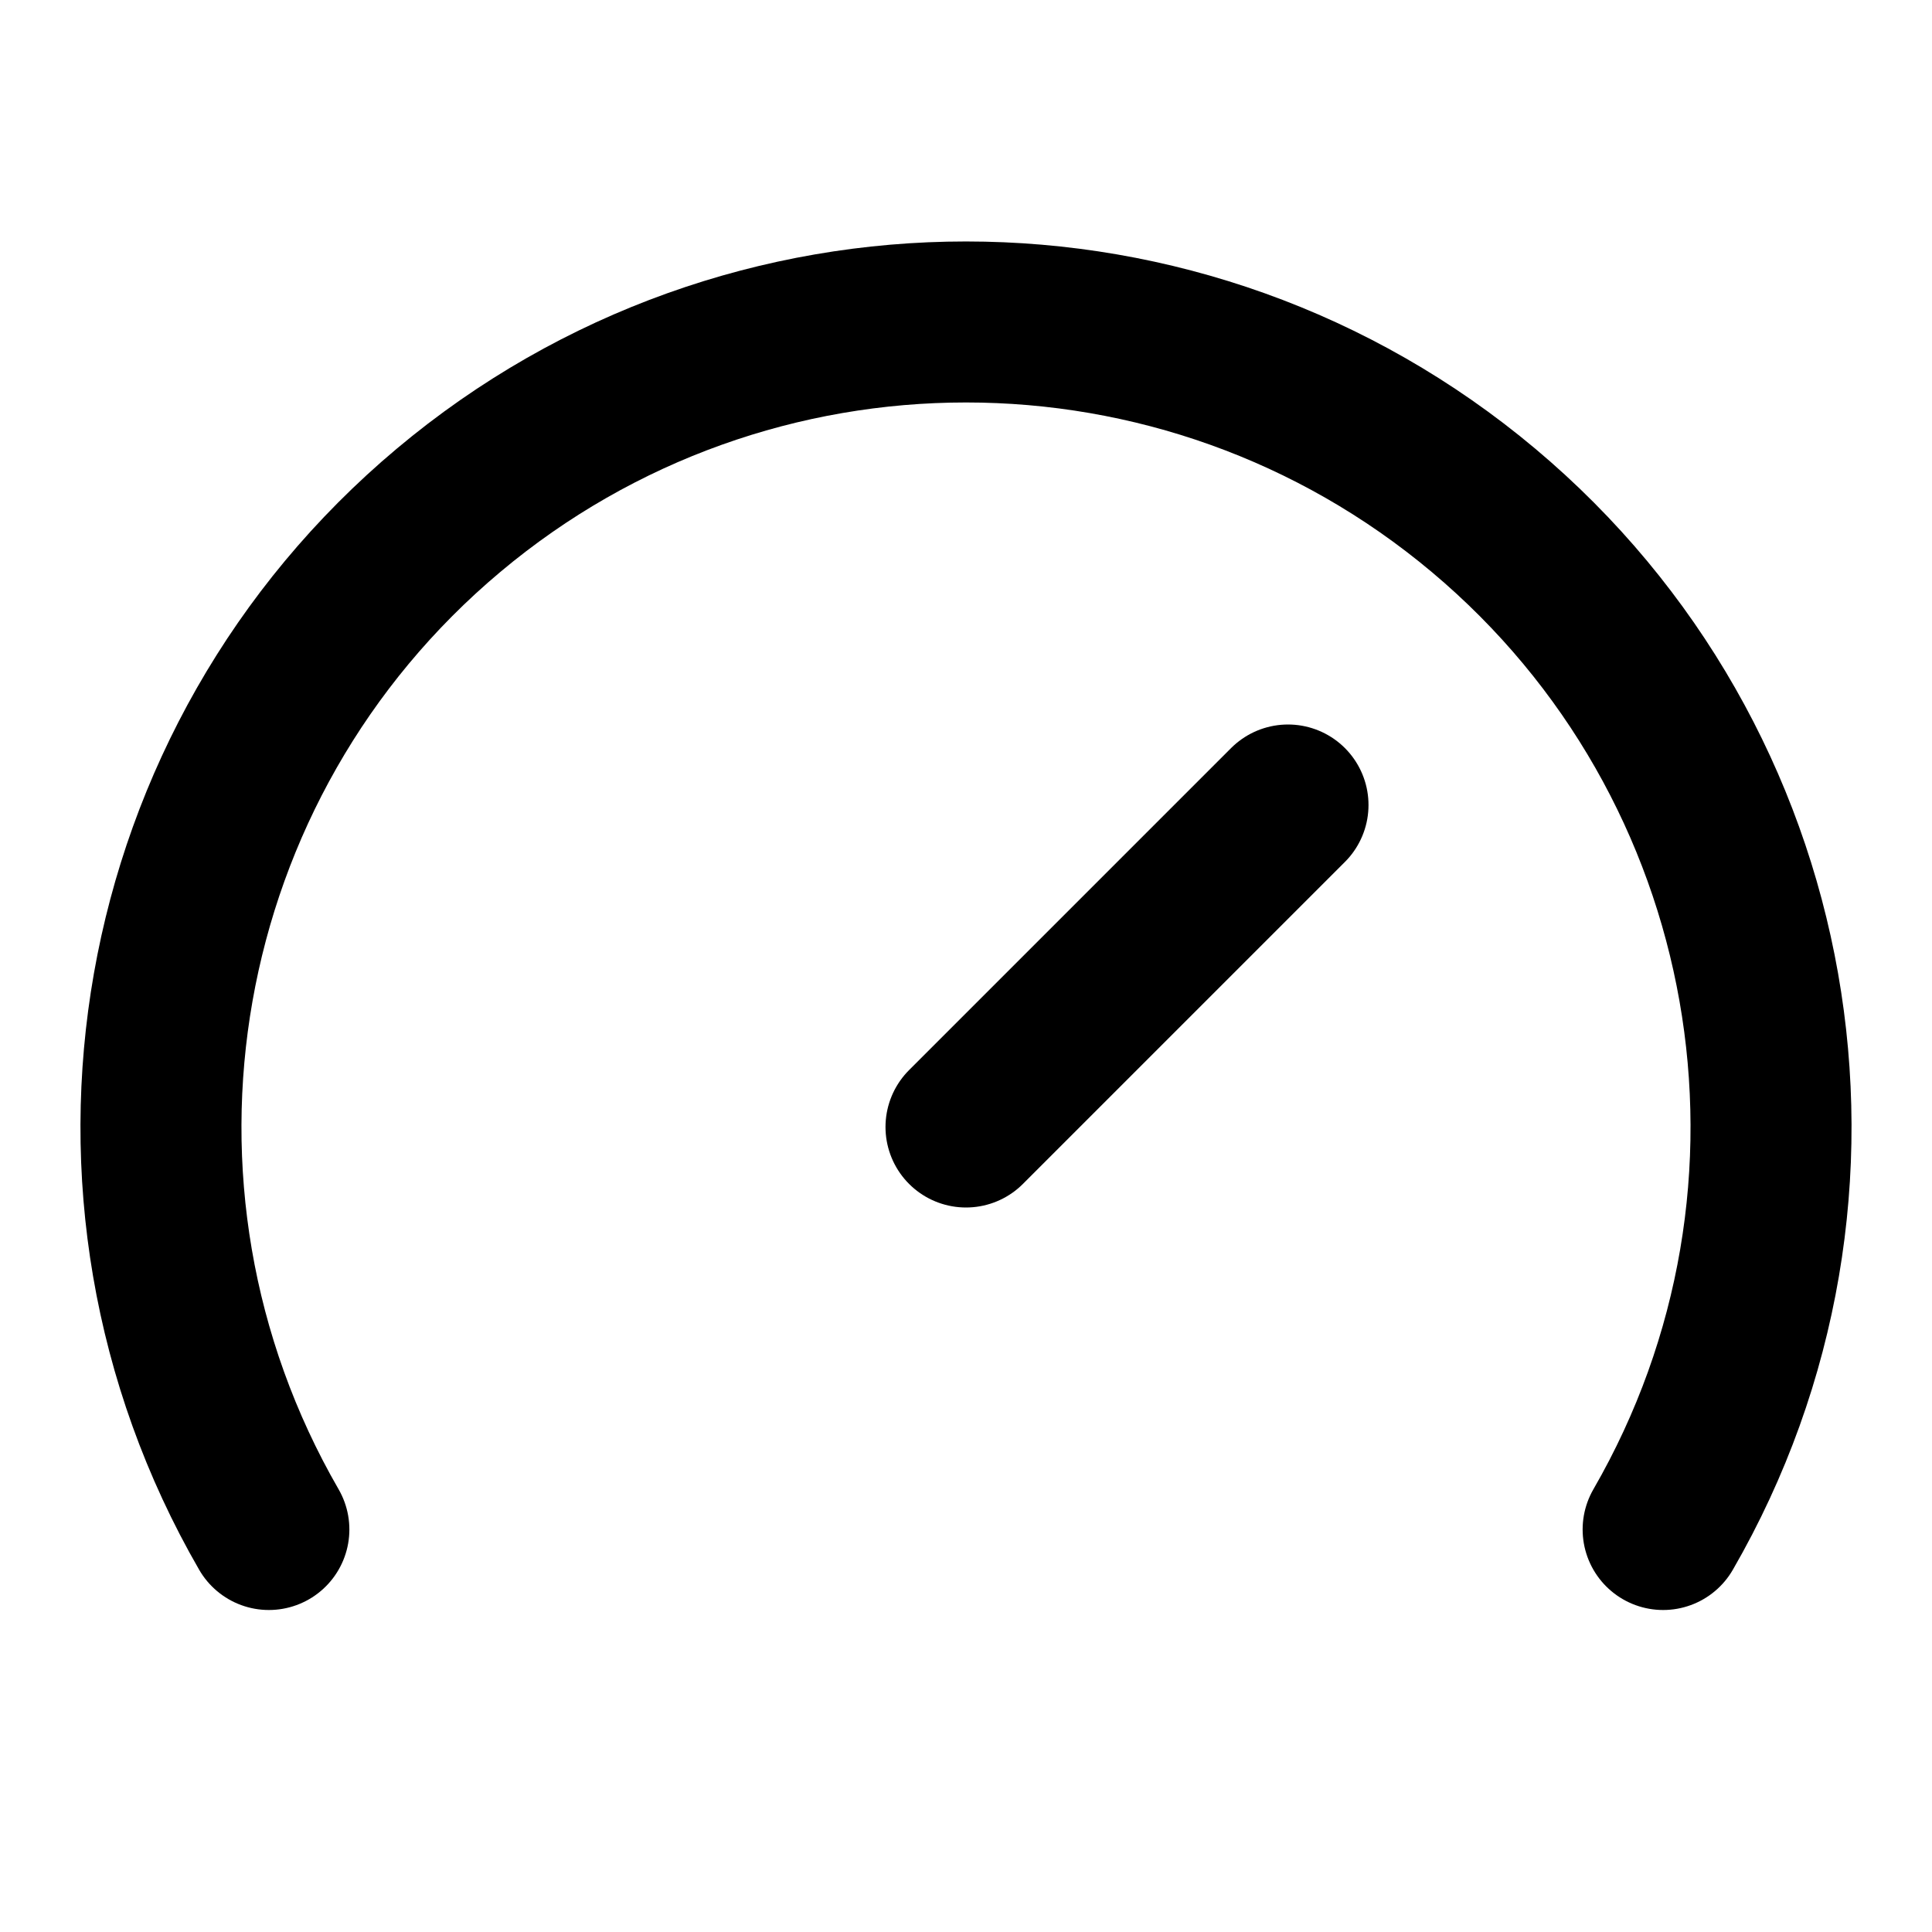
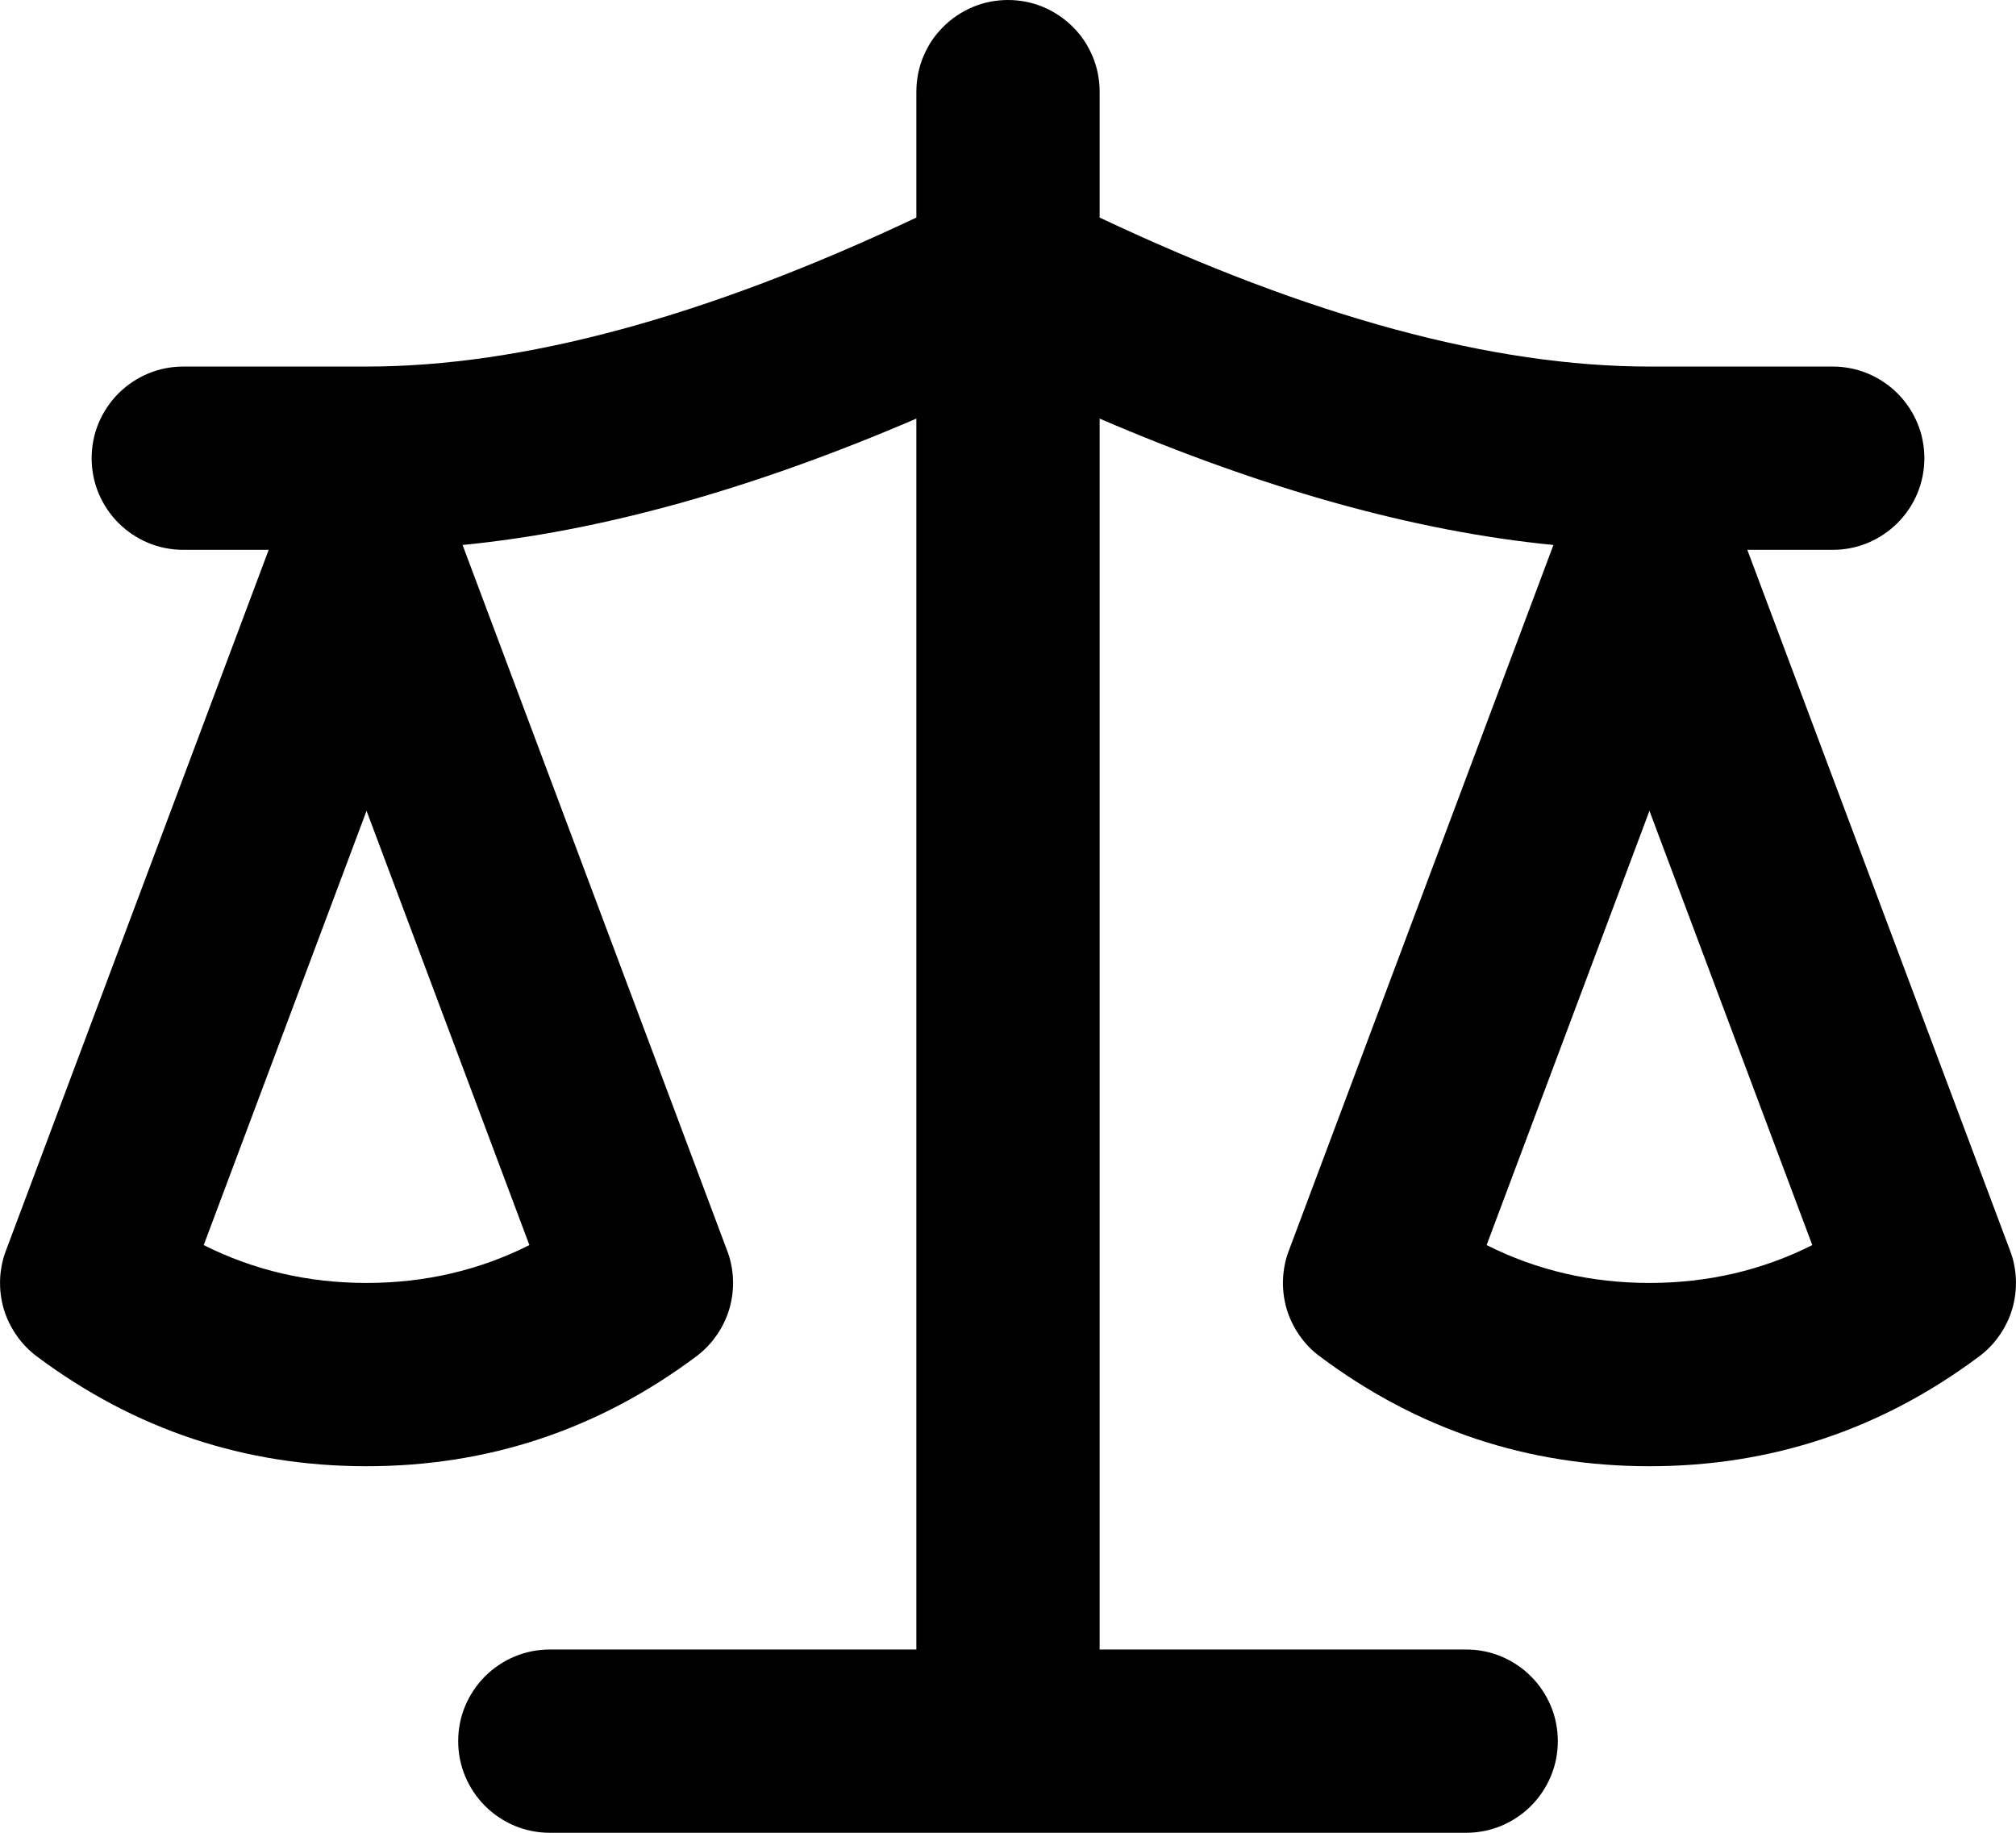
- <svg xmlns="http://www.w3.org/2000/svg" class="lucide lucide-gauge" width="24" height="24" viewBox="0 0 24 24" fill="none" stroke="currentColor" stroke-width="2" stroke-linecap="round" stroke-linejoin="round">
-   <path d="m12 14 4-4" />
-   <path d="M3.34 19a10 10 0 1 1 17.32 0" />
+ <svg xmlns="http://www.w3.org/2000/svg" viewBox="1 2 22 20" fill="none" width="22" height="20">
+   <path fill-rule="evenodd" clip-rule="evenodd" d="M13 3L13 4.374Q16.44 6 19 6L21 6Q21.099 6 21.195 6.019Q21.292 6.038 21.383 6.076Q21.474 6.114 21.556 6.169Q21.637 6.223 21.707 6.293Q21.777 6.363 21.831 6.444Q21.886 6.526 21.924 6.617Q21.962 6.708 21.981 6.805Q22 6.902 22 7Q22 7.098 21.981 7.195Q21.962 7.292 21.924 7.383Q21.886 7.474 21.831 7.556Q21.777 7.637 21.707 7.707Q21.637 7.777 21.556 7.831Q21.474 7.886 21.383 7.924Q21.292 7.962 21.195 7.981Q21.099 8 21 8L20.068 8L22.936 15.649Q22.965 15.724 22.98 15.803Q22.996 15.883 22.999 15.963Q23.002 16.044 22.992 16.124Q22.982 16.204 22.96 16.281Q22.937 16.359 22.902 16.431Q22.867 16.504 22.821 16.57Q22.775 16.637 22.719 16.695Q22.663 16.753 22.599 16.801Q20.994 18 19 18Q17.006 18 15.402 16.801Q15.337 16.753 15.281 16.695Q15.225 16.637 15.179 16.57Q15.133 16.504 15.098 16.431Q15.063 16.359 15.04 16.281Q15.018 16.204 15.008 16.124Q14.998 16.044 15.001 15.963Q15.004 15.883 15.02 15.803Q15.035 15.724 15.064 15.649L17.952 7.947Q15.692 7.725 13 6.568L13 20L17 20Q17.099 20 17.195 20.019Q17.292 20.038 17.383 20.076Q17.474 20.114 17.556 20.169Q17.637 20.223 17.707 20.293Q17.777 20.363 17.831 20.444Q17.886 20.526 17.924 20.617Q17.962 20.708 17.981 20.805Q18 20.901 18 21Q18 21.099 17.981 21.195Q17.962 21.292 17.924 21.383Q17.886 21.474 17.831 21.556Q17.777 21.637 17.707 21.707Q17.637 21.777 17.556 21.831Q17.474 21.886 17.383 21.924Q17.292 21.962 17.195 21.981Q17.099 22 17 22L7 22Q6.902 22 6.805 21.981Q6.708 21.962 6.617 21.924Q6.526 21.886 6.444 21.831Q6.363 21.777 6.293 21.707Q6.223 21.637 6.169 21.556Q6.114 21.474 6.076 21.383Q6.038 21.292 6.019 21.195Q6 21.099 6 21Q6 20.901 6.019 20.805Q6.038 20.708 6.076 20.617Q6.114 20.526 6.169 20.444Q6.223 20.363 6.293 20.293Q6.363 20.223 6.444 20.169Q6.526 20.114 6.617 20.076Q6.708 20.038 6.805 20.019Q6.902 20 7 20L11 20L11 6.568Q8.308 7.725 6.048 7.947L8.936 15.649Q8.965 15.724 8.98 15.803Q8.996 15.883 8.999 15.963Q9.002 16.044 8.992 16.124Q8.982 16.204 8.96 16.281Q8.937 16.359 8.902 16.431Q8.867 16.504 8.821 16.57Q8.775 16.637 8.719 16.695Q8.663 16.753 8.599 16.801Q6.994 18 5 18Q3.006 18 1.401 16.801Q1.337 16.753 1.281 16.695Q1.225 16.637 1.179 16.57Q1.133 16.504 1.098 16.431Q1.063 16.359 1.04 16.281Q1.018 16.204 1.008 16.124Q0.998 16.044 1.001 15.963Q1.004 15.883 1.02 15.803Q1.035 15.724 1.064 15.649L3.932 8L3 8Q2.902 8 2.805 7.981Q2.708 7.962 2.617 7.924Q2.526 7.886 2.444 7.831Q2.363 7.777 2.293 7.707Q2.223 7.637 2.169 7.556Q2.114 7.474 2.076 7.383Q2.038 7.292 2.019 7.195Q2 7.098 2 7Q2 6.902 2.019 6.805Q2.038 6.708 2.076 6.617Q2.114 6.526 2.169 6.444Q2.223 6.363 2.293 6.293Q2.363 6.223 2.444 6.169Q2.526 6.114 2.617 6.076Q2.708 6.038 2.805 6.019Q2.902 6 3 6L5 6Q7.56 6 11 4.374L11 3Q11 2.902 11.019 2.805Q11.038 2.708 11.076 2.617Q11.114 2.526 11.168 2.444Q11.223 2.363 11.293 2.293Q11.363 2.223 11.444 2.169Q11.526 2.114 11.617 2.076Q11.708 2.038 11.805 2.019Q11.902 2 12 2Q12.098 2 12.195 2.019Q12.292 2.038 12.383 2.076Q12.474 2.114 12.556 2.169Q12.637 2.223 12.707 2.293Q12.777 2.363 12.832 2.444Q12.886 2.526 12.924 2.617Q12.962 2.708 12.981 2.805Q13 2.902 13 3ZM17.223 15.587L19 10.848L20.777 15.587Q19.955 16 19 16Q18.045 16 17.223 15.587ZM3.223 15.587L5 10.848L6.777 15.587Q5.955 16 5 16Q4.045 16 3.223 15.587Z" fill="#000" />
</svg>
